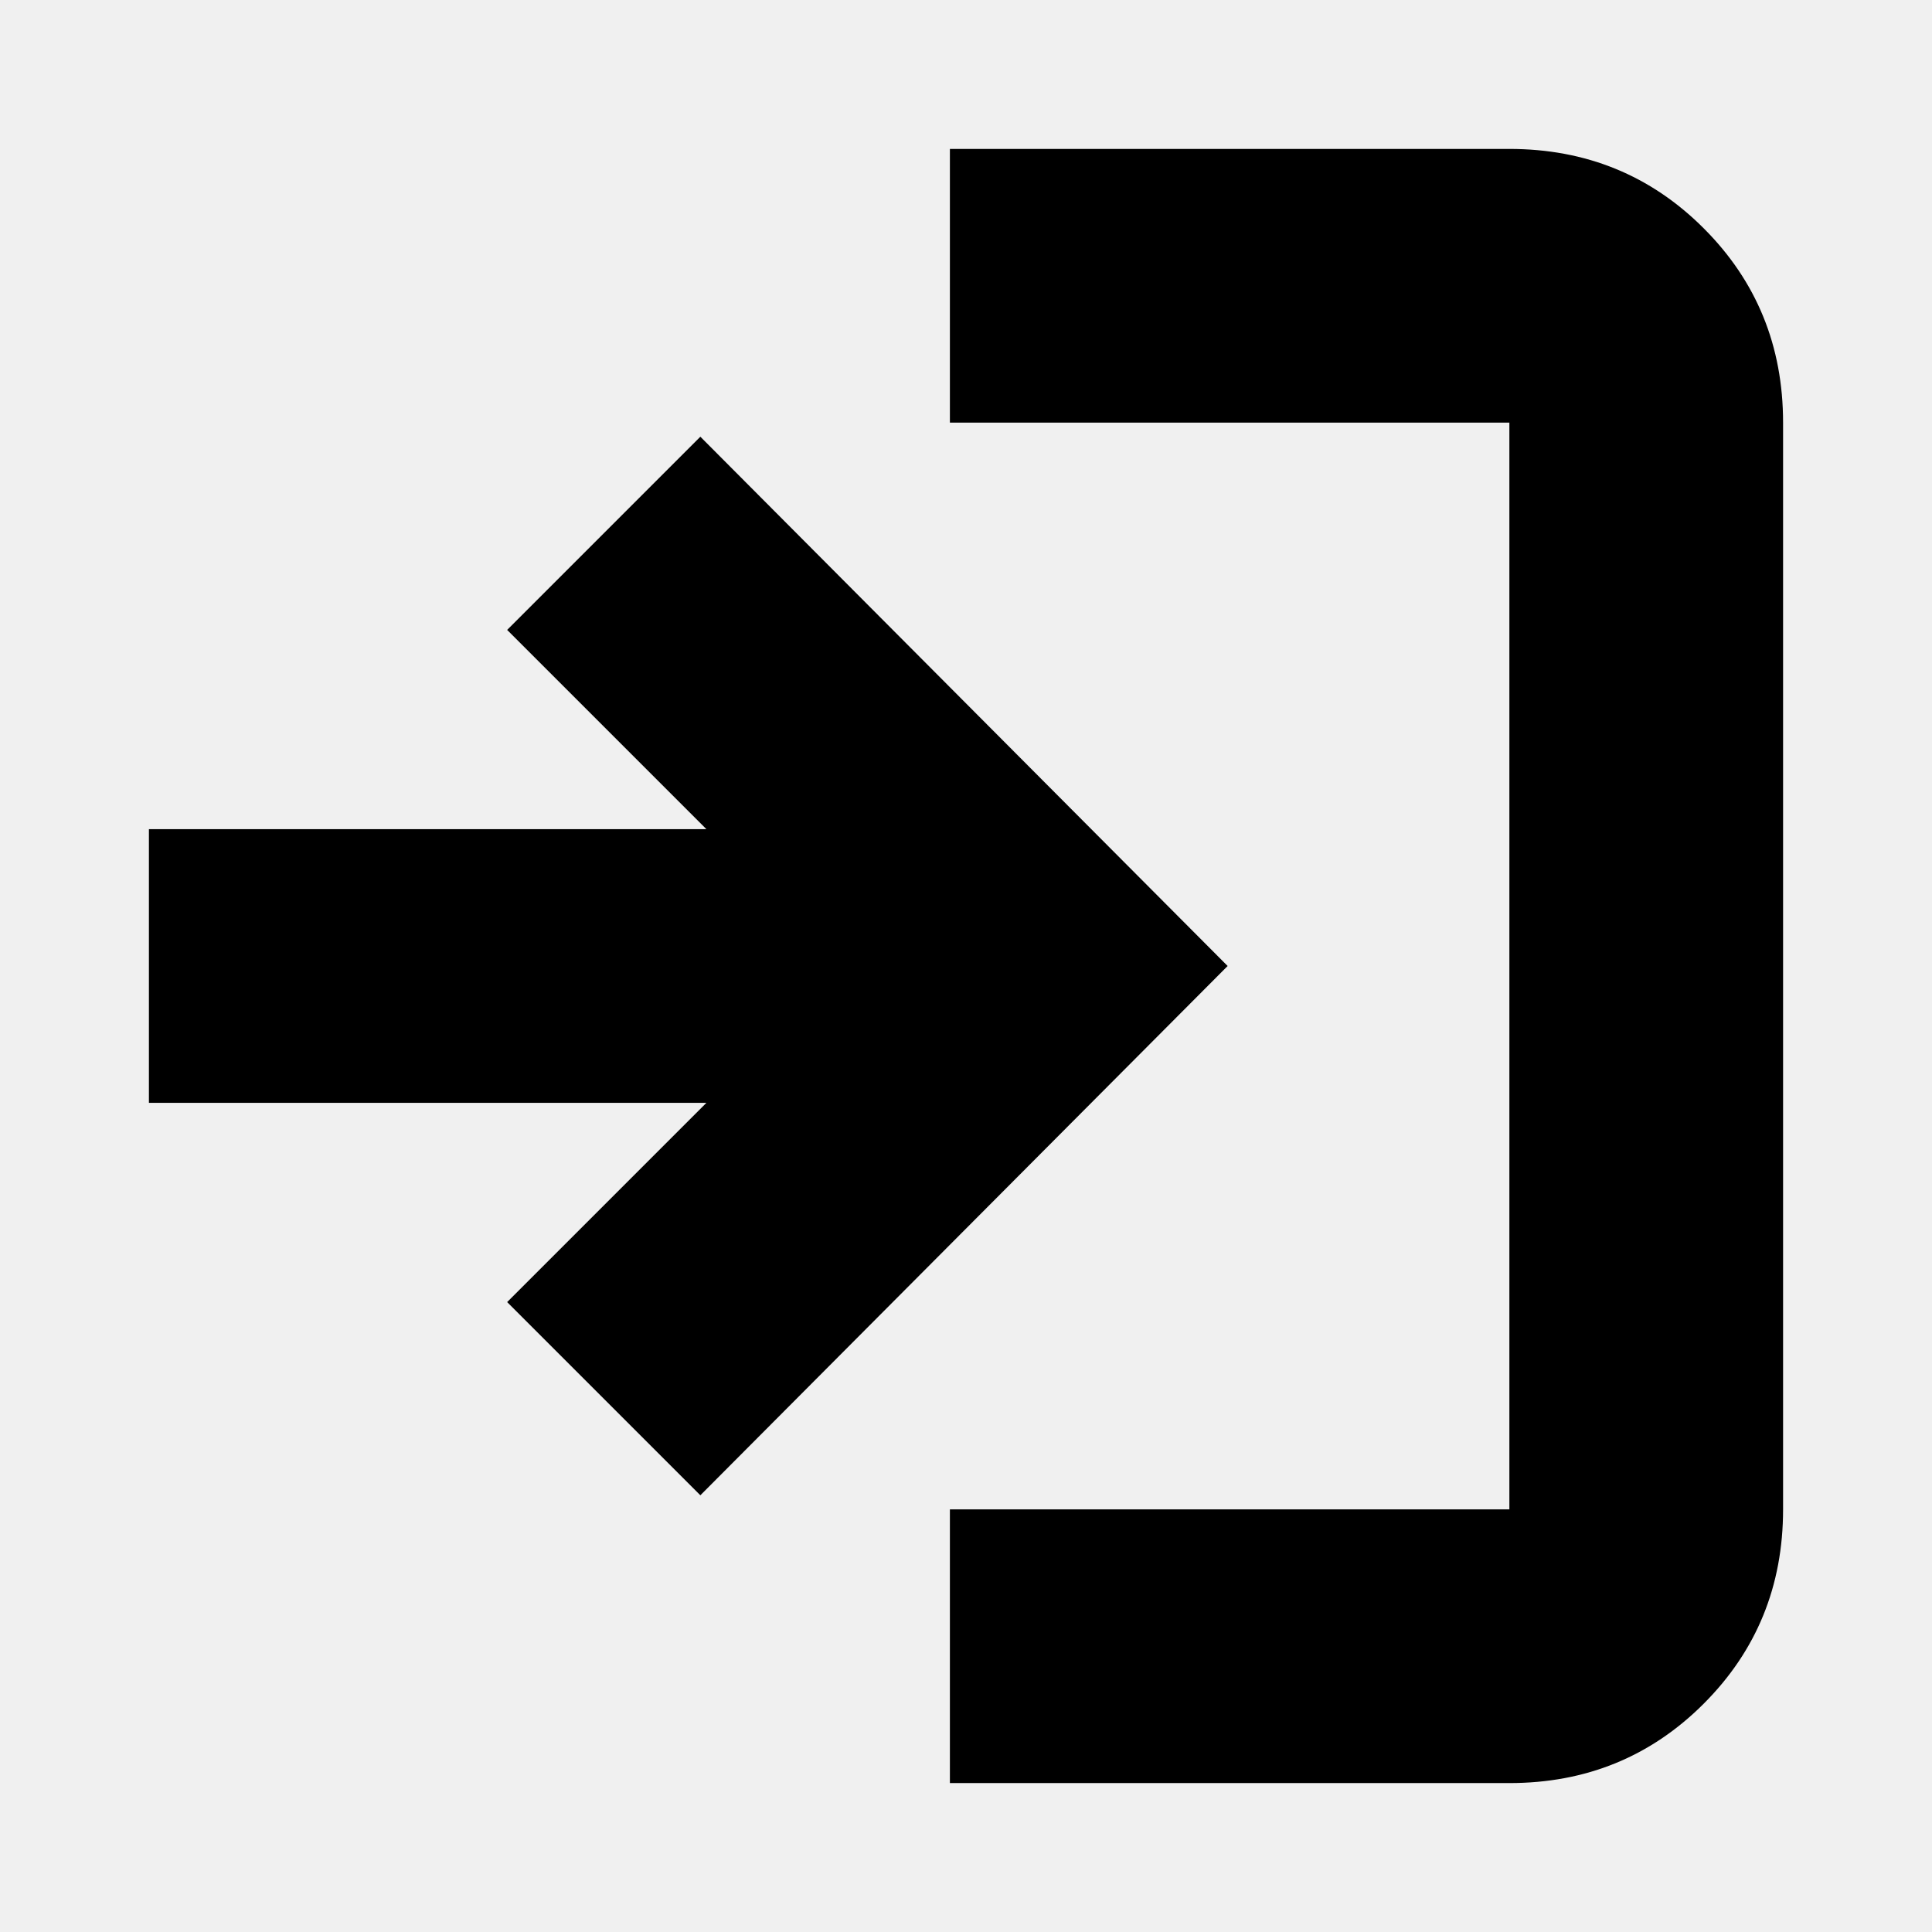
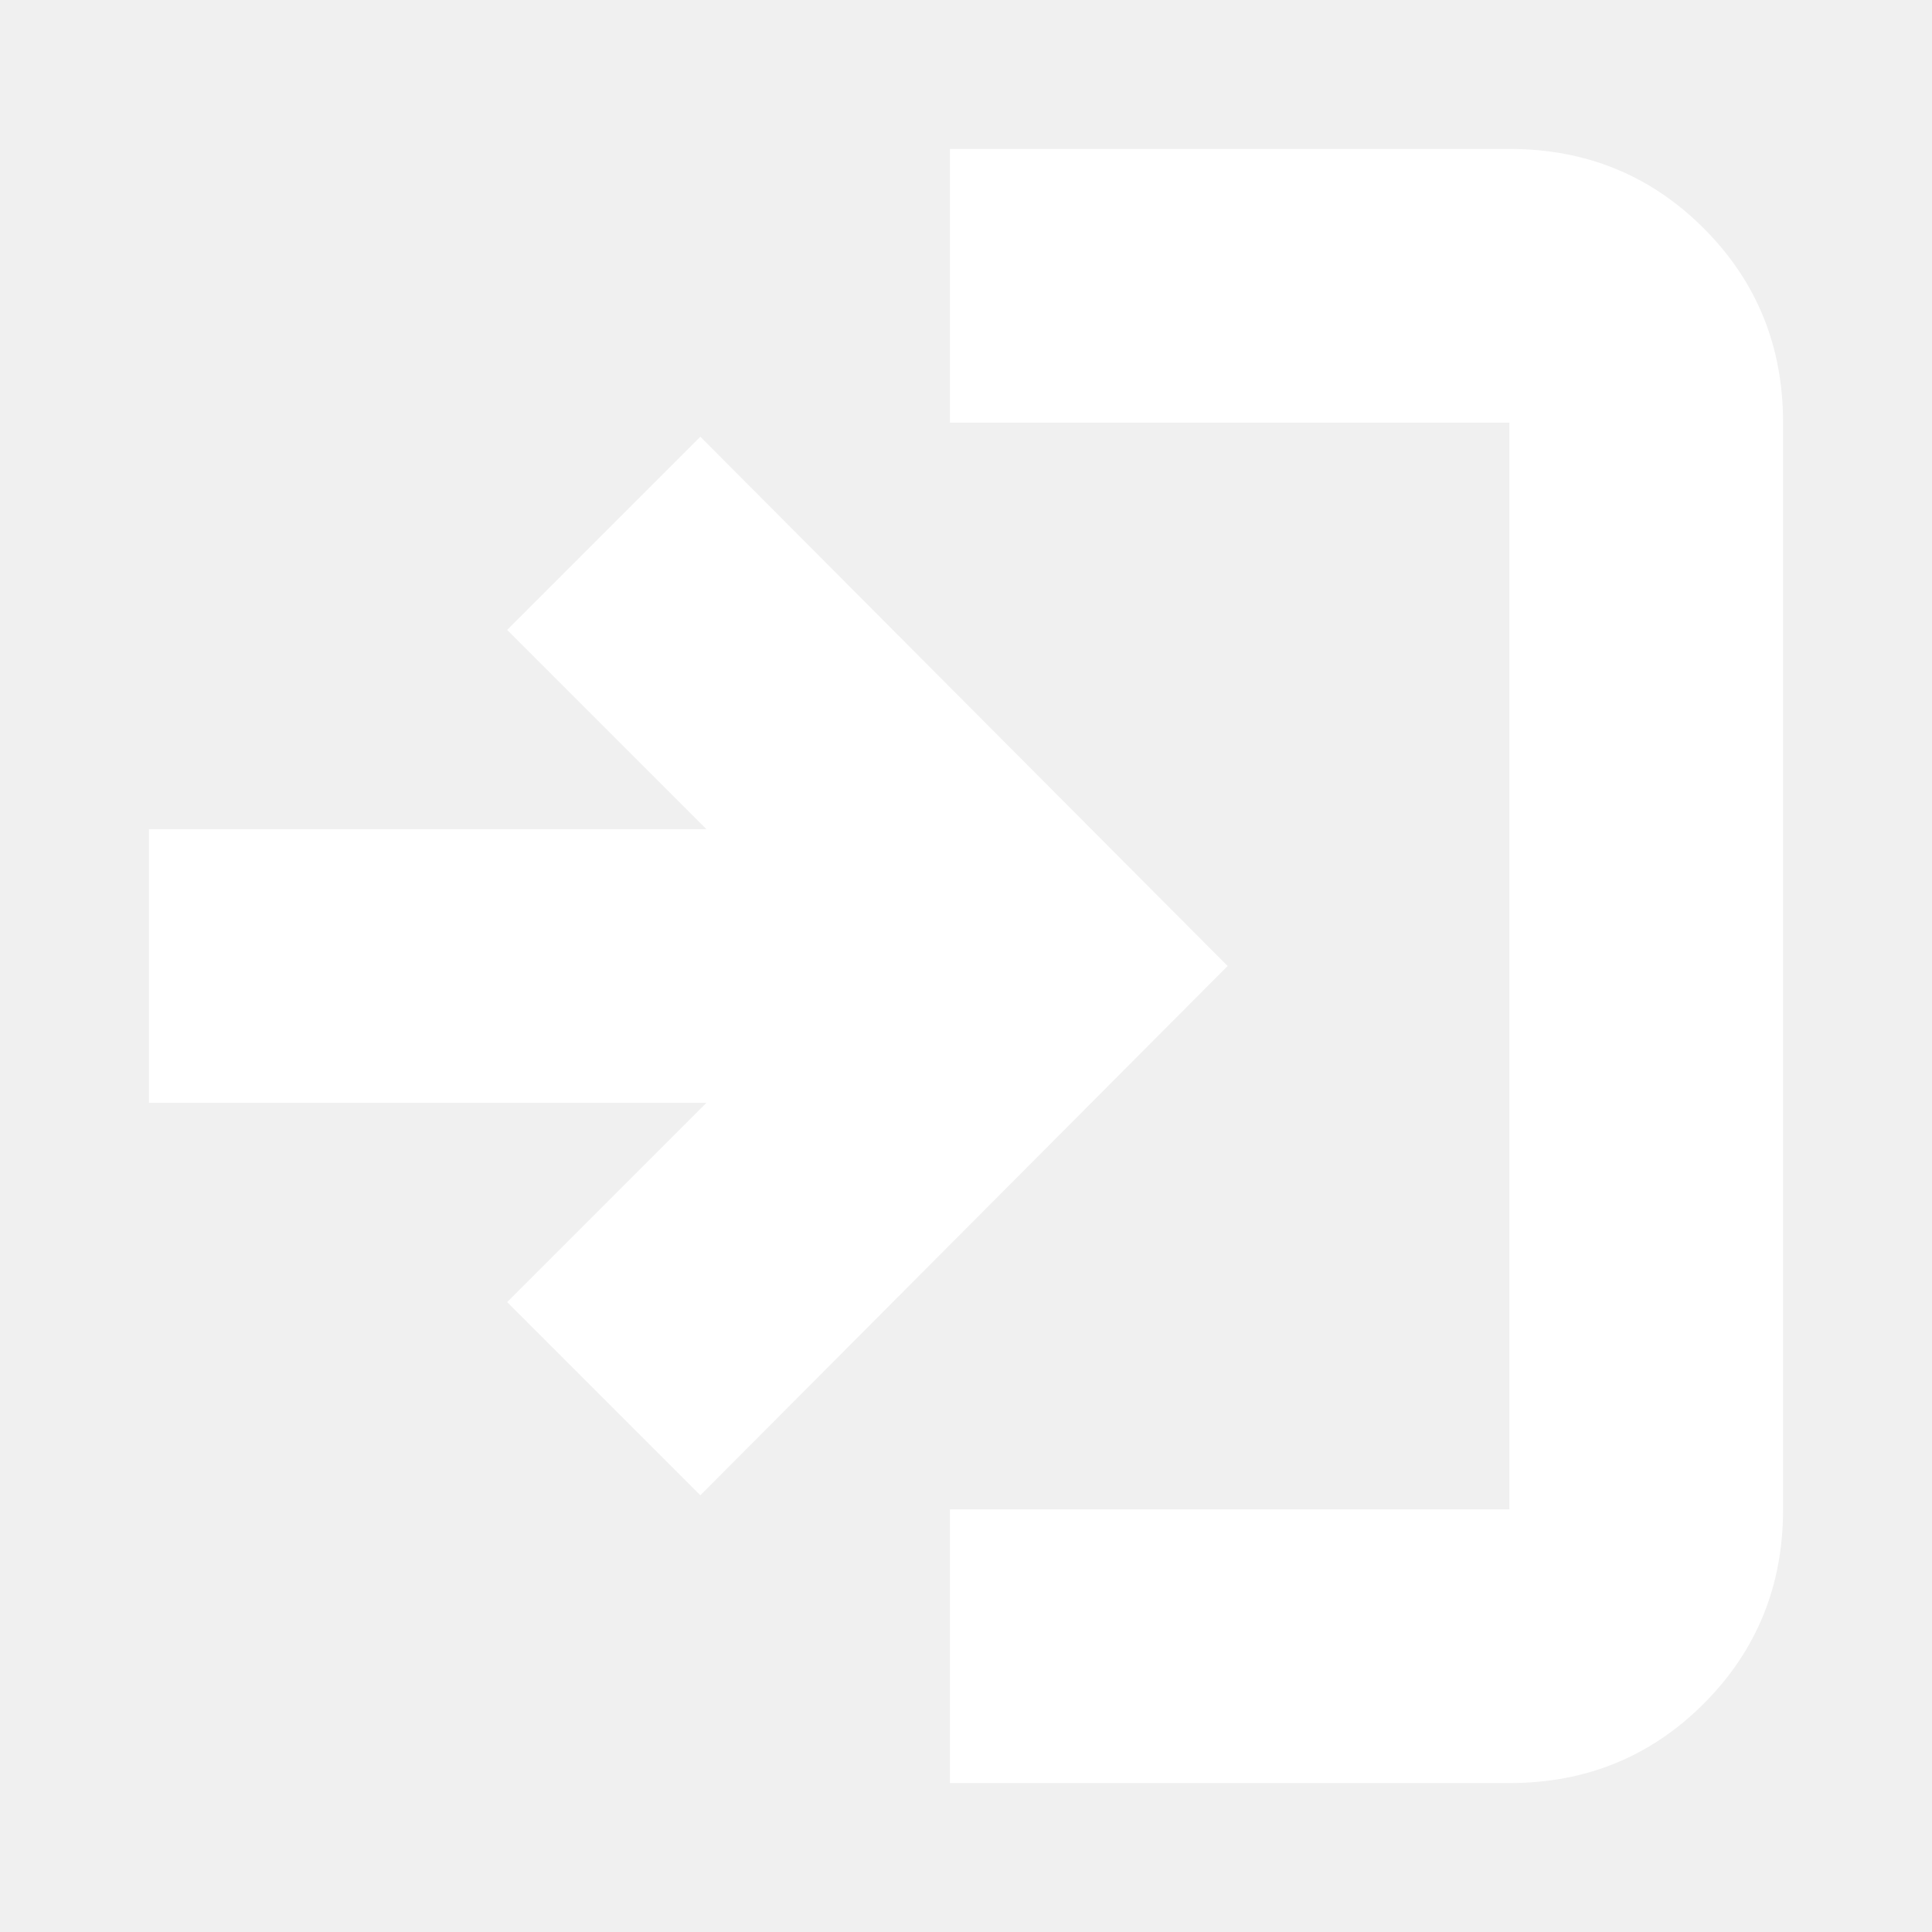
- <svg xmlns="http://www.w3.org/2000/svg" height="24px" viewBox="0 -960 960 960" width="24px" fill="#000000">
+ <svg xmlns="http://www.w3.org/2000/svg" height="24px" viewBox="0 -960 960 960" width="24px" fill="#FFFFFF">
  <path d="M472-74v-136h278v-540H472v-136h278q57.13 0 96.56 39.44Q886-807.13 886-750v540q0 57.12-39.44 96.56Q807.13-74 750-74H472ZM348-217l-96-96 99-99H74v-136h277l-99-99 96-96 262 263-262 263Z" />
</svg>
